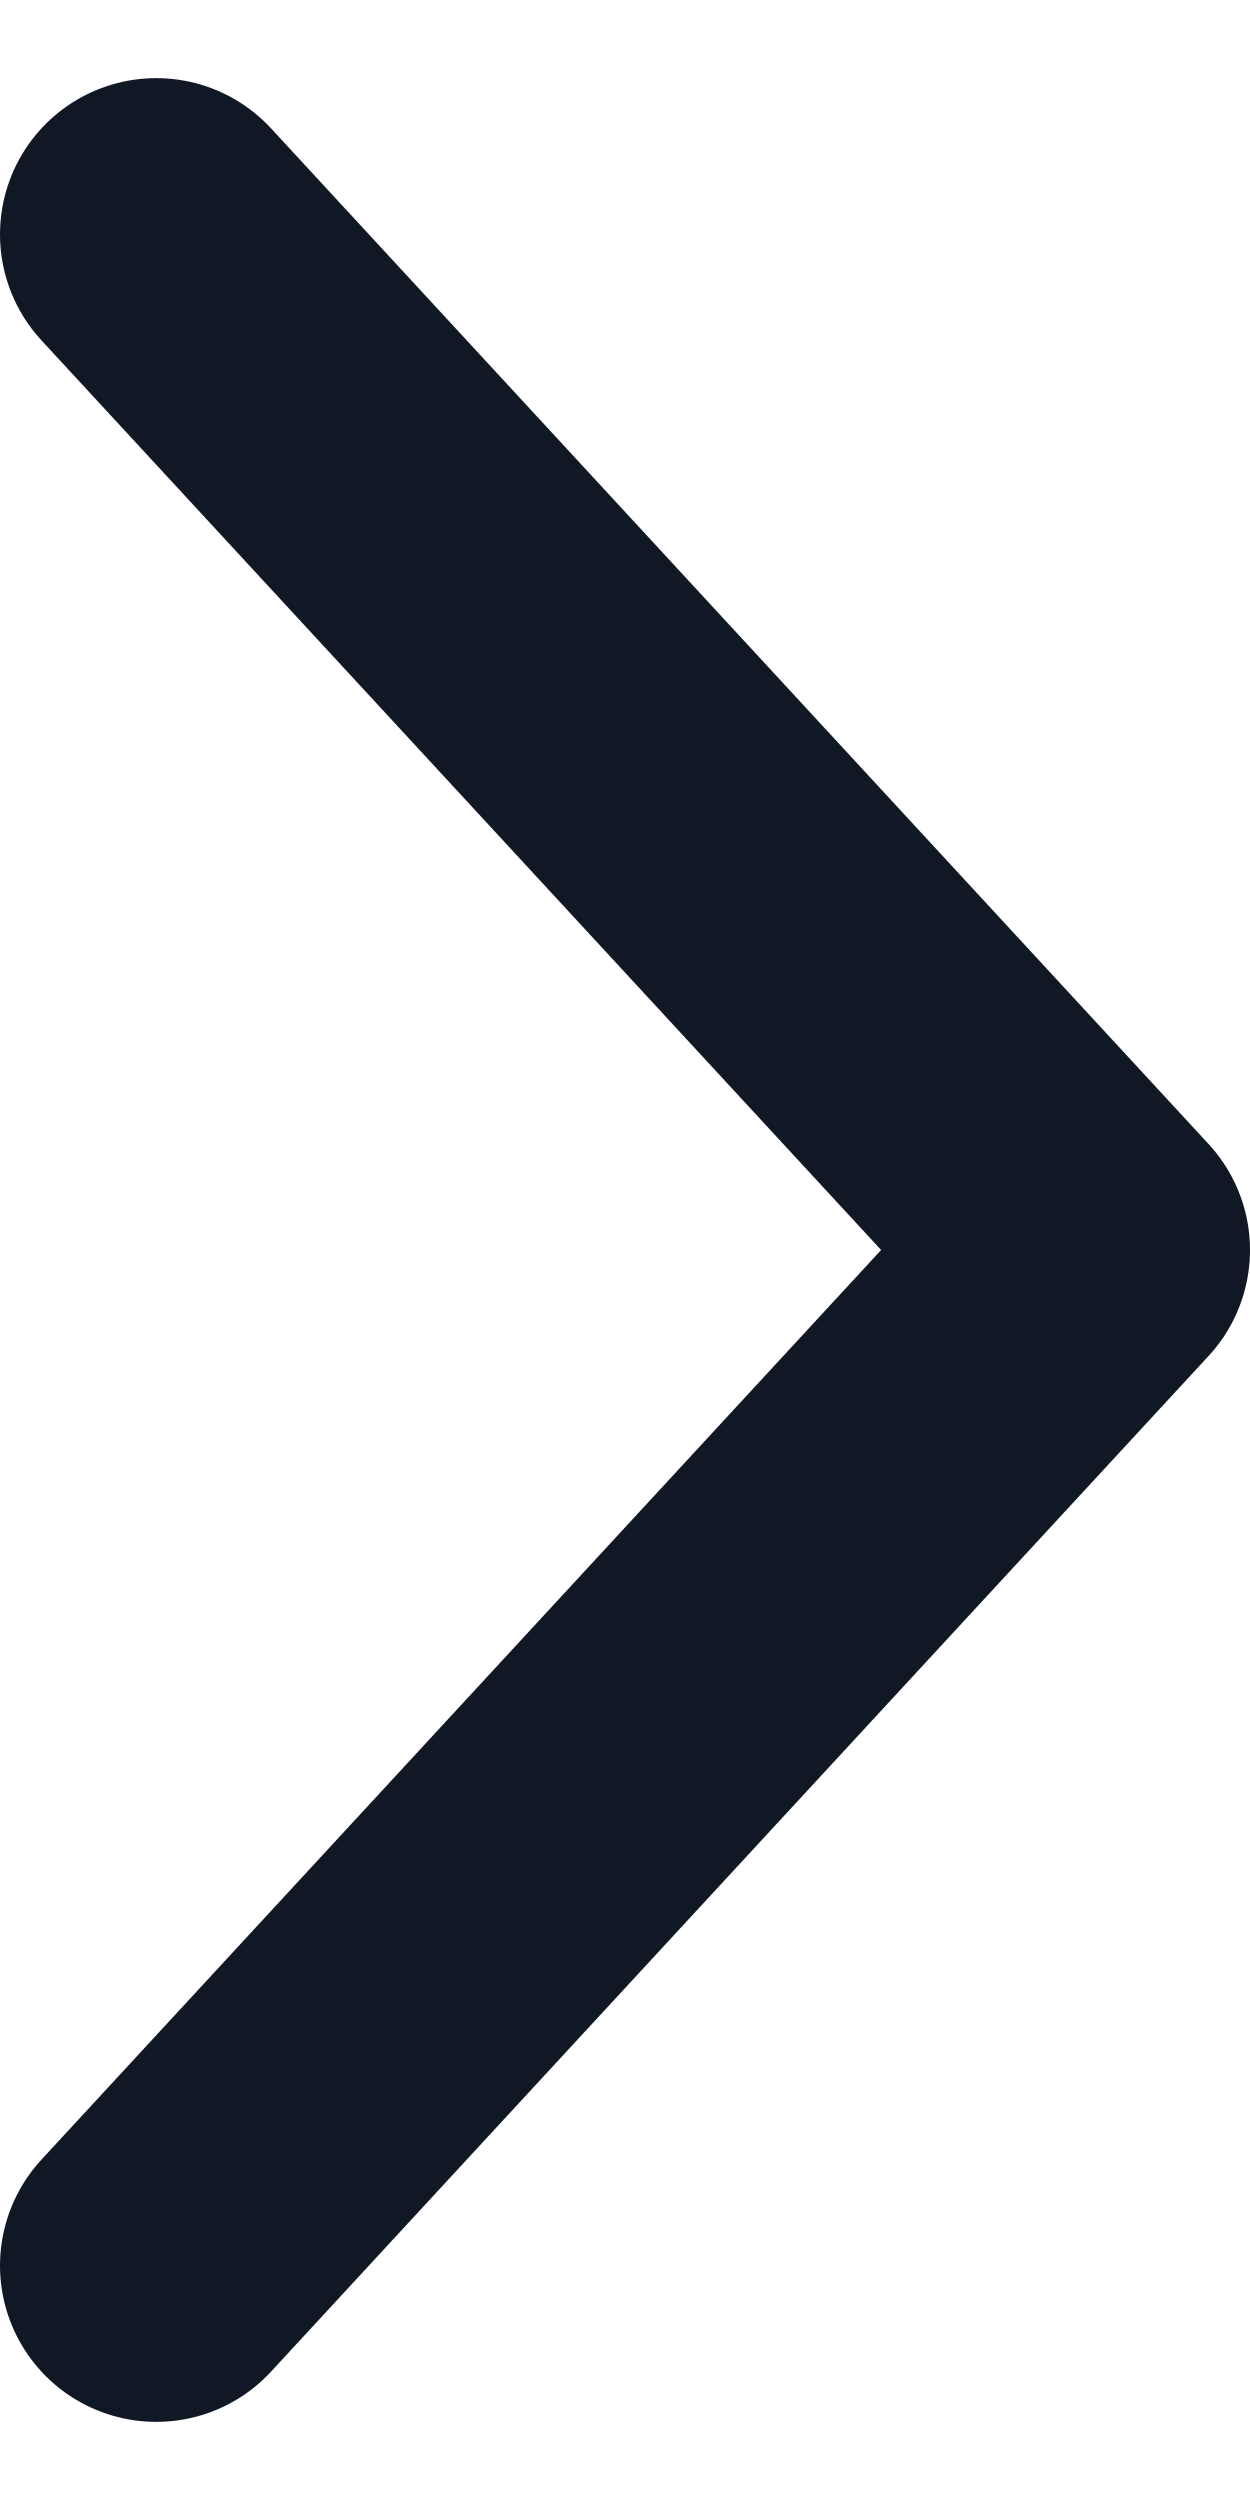
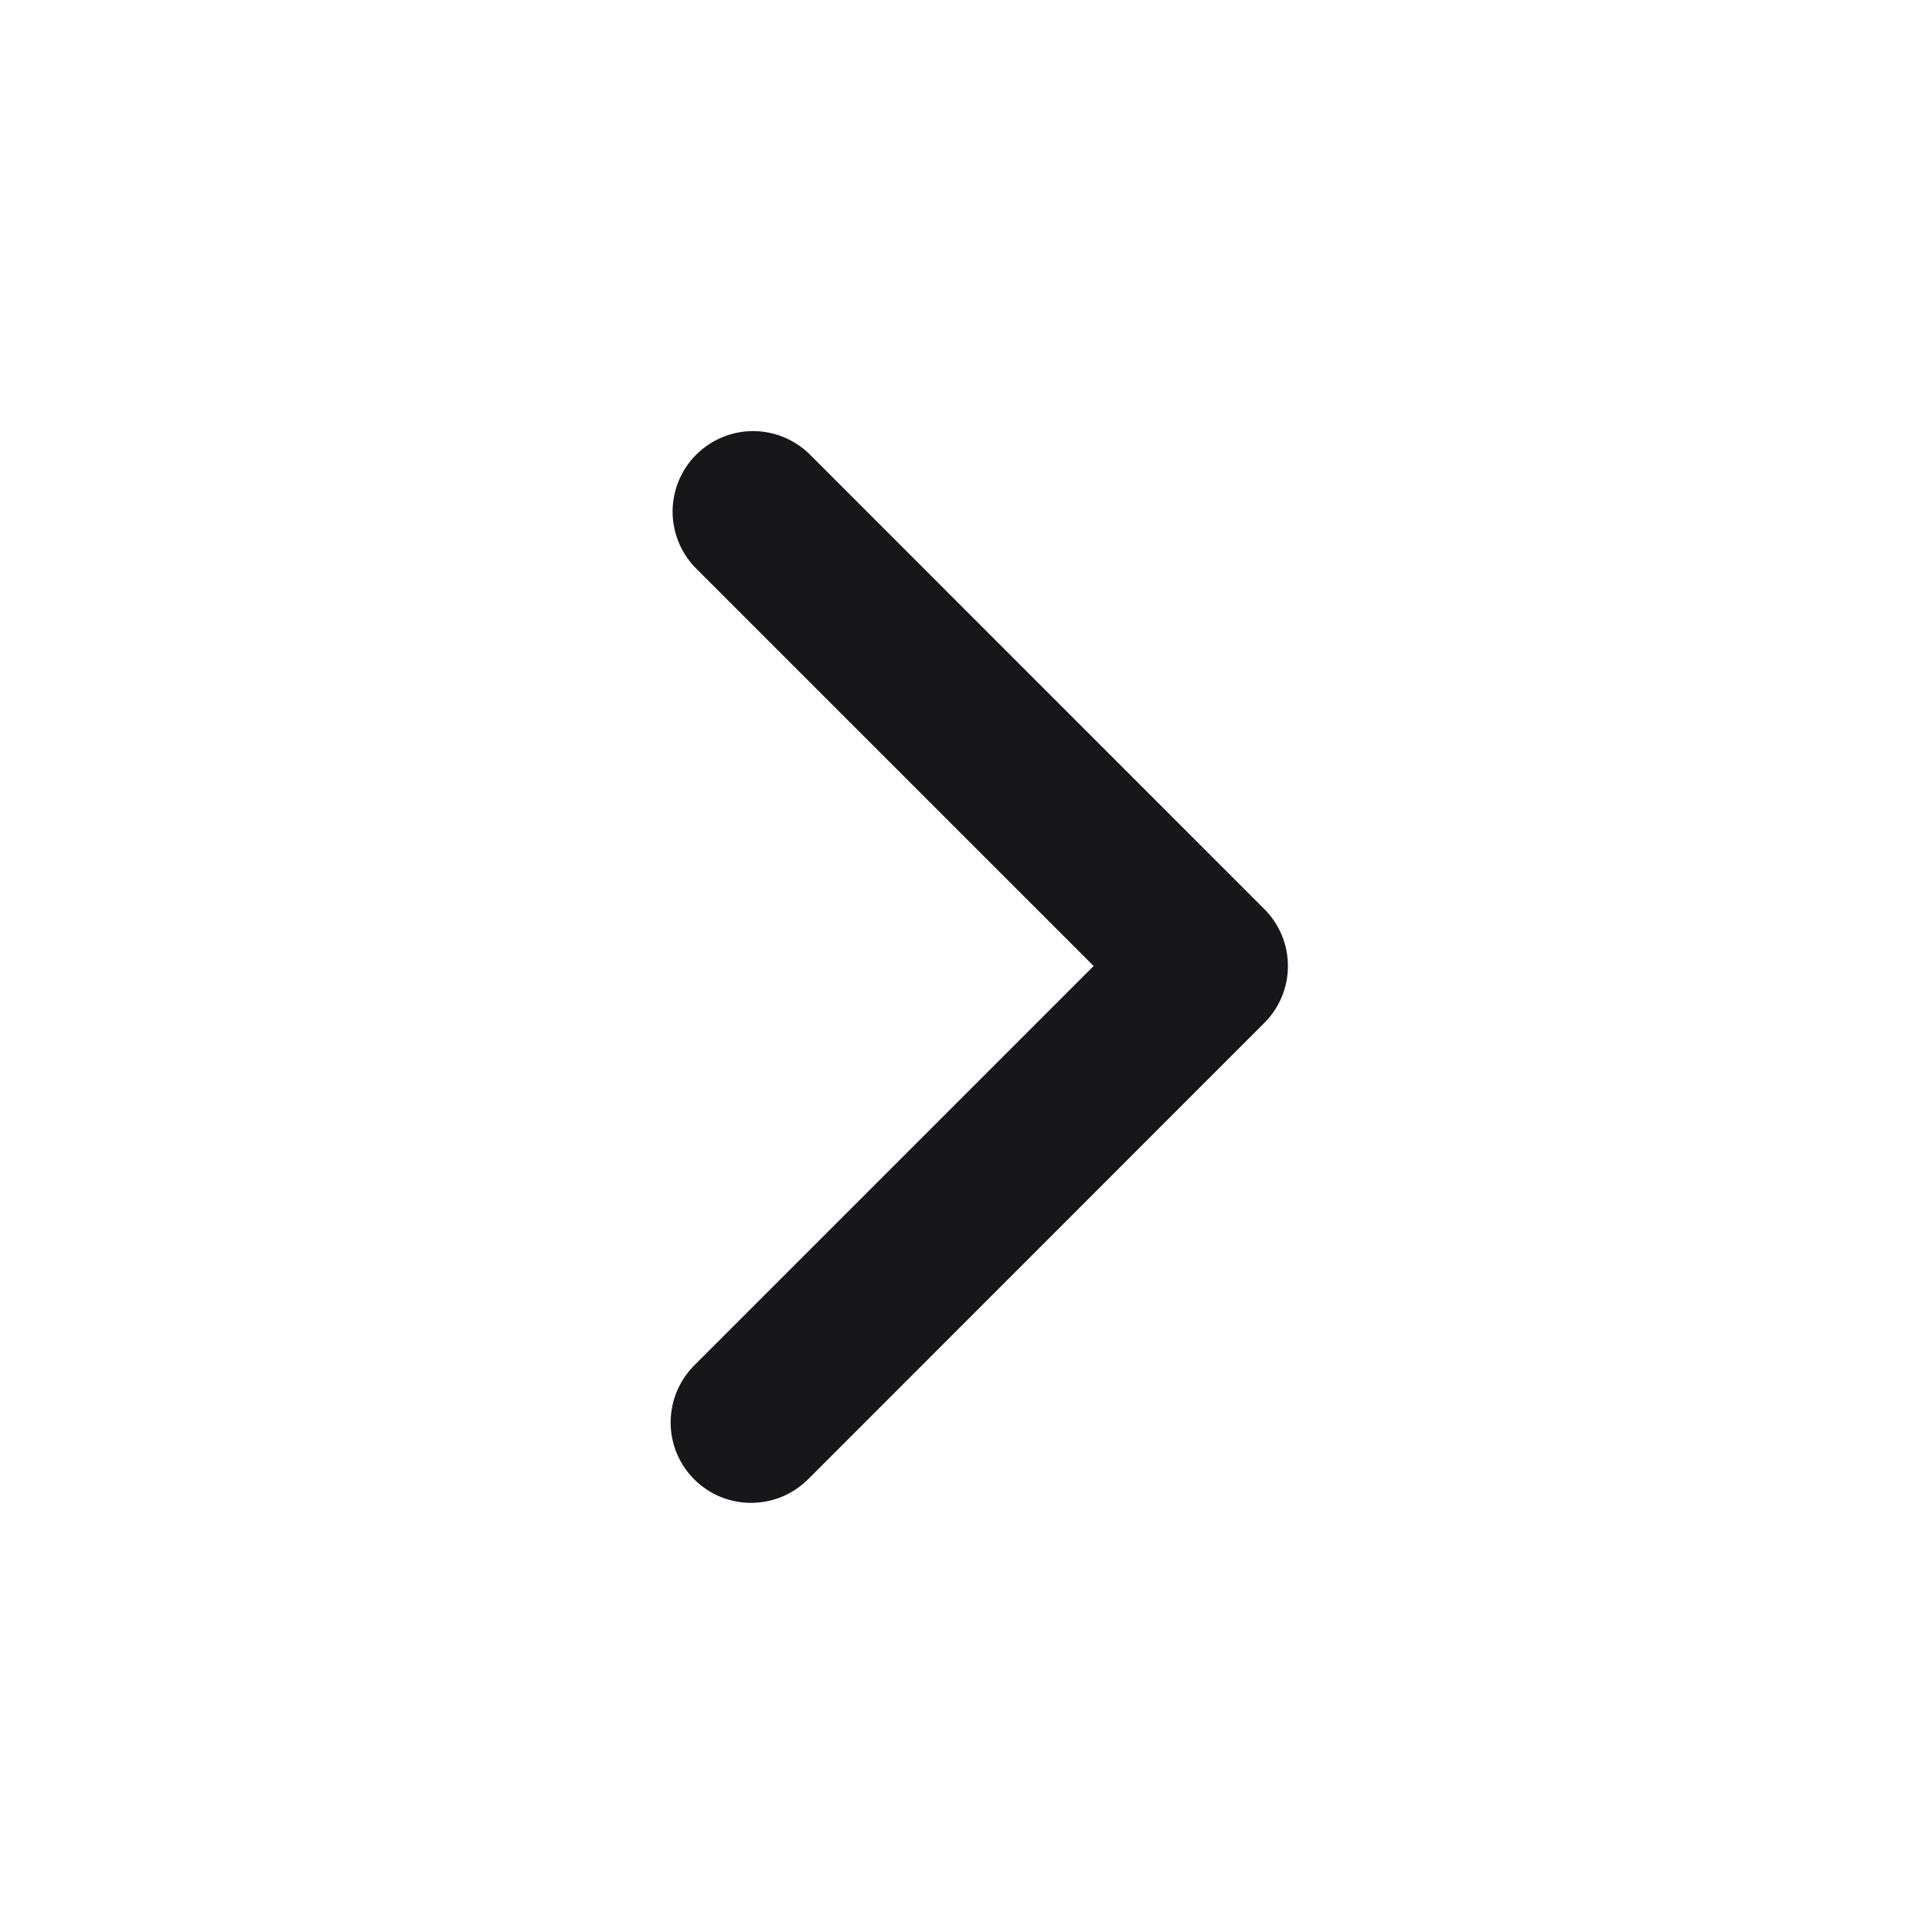
- <svg xmlns="http://www.w3.org/2000/svg" width="8" height="16" viewBox="0 0 8 16" fill="none">
-   <path d="M1 1.5L7 8L1 14.5" stroke="#111825" stroke-width="2" stroke-linecap="round" stroke-linejoin="round" />
+ <svg xmlns="http://www.w3.org/2000/svg" width="16" height="16" viewBox="0 0 16 16" fill="none">
+   <path fill-rule="evenodd" clip-rule="evenodd" d="M10.471 7.529C10.596 7.654 10.666 7.823 10.666 8C10.666 8.177 10.596 8.346 10.471 8.471L6.7 12.243C6.638 12.306 6.565 12.357 6.484 12.392C6.402 12.427 6.315 12.445 6.226 12.446C6.138 12.447 6.05 12.43 5.968 12.397C5.886 12.363 5.812 12.314 5.749 12.251C5.686 12.188 5.637 12.114 5.603 12.032C5.57 11.95 5.553 11.862 5.554 11.774C5.555 11.685 5.573 11.598 5.608 11.517C5.643 11.435 5.694 11.362 5.757 11.3L9.057 8L5.757 4.7C5.636 4.574 5.569 4.406 5.57 4.231C5.572 4.056 5.642 3.889 5.765 3.766C5.889 3.642 6.056 3.572 6.231 3.57C6.406 3.569 6.574 3.636 6.7 3.757L10.471 7.529Z" fill="#171719" />
</svg>
